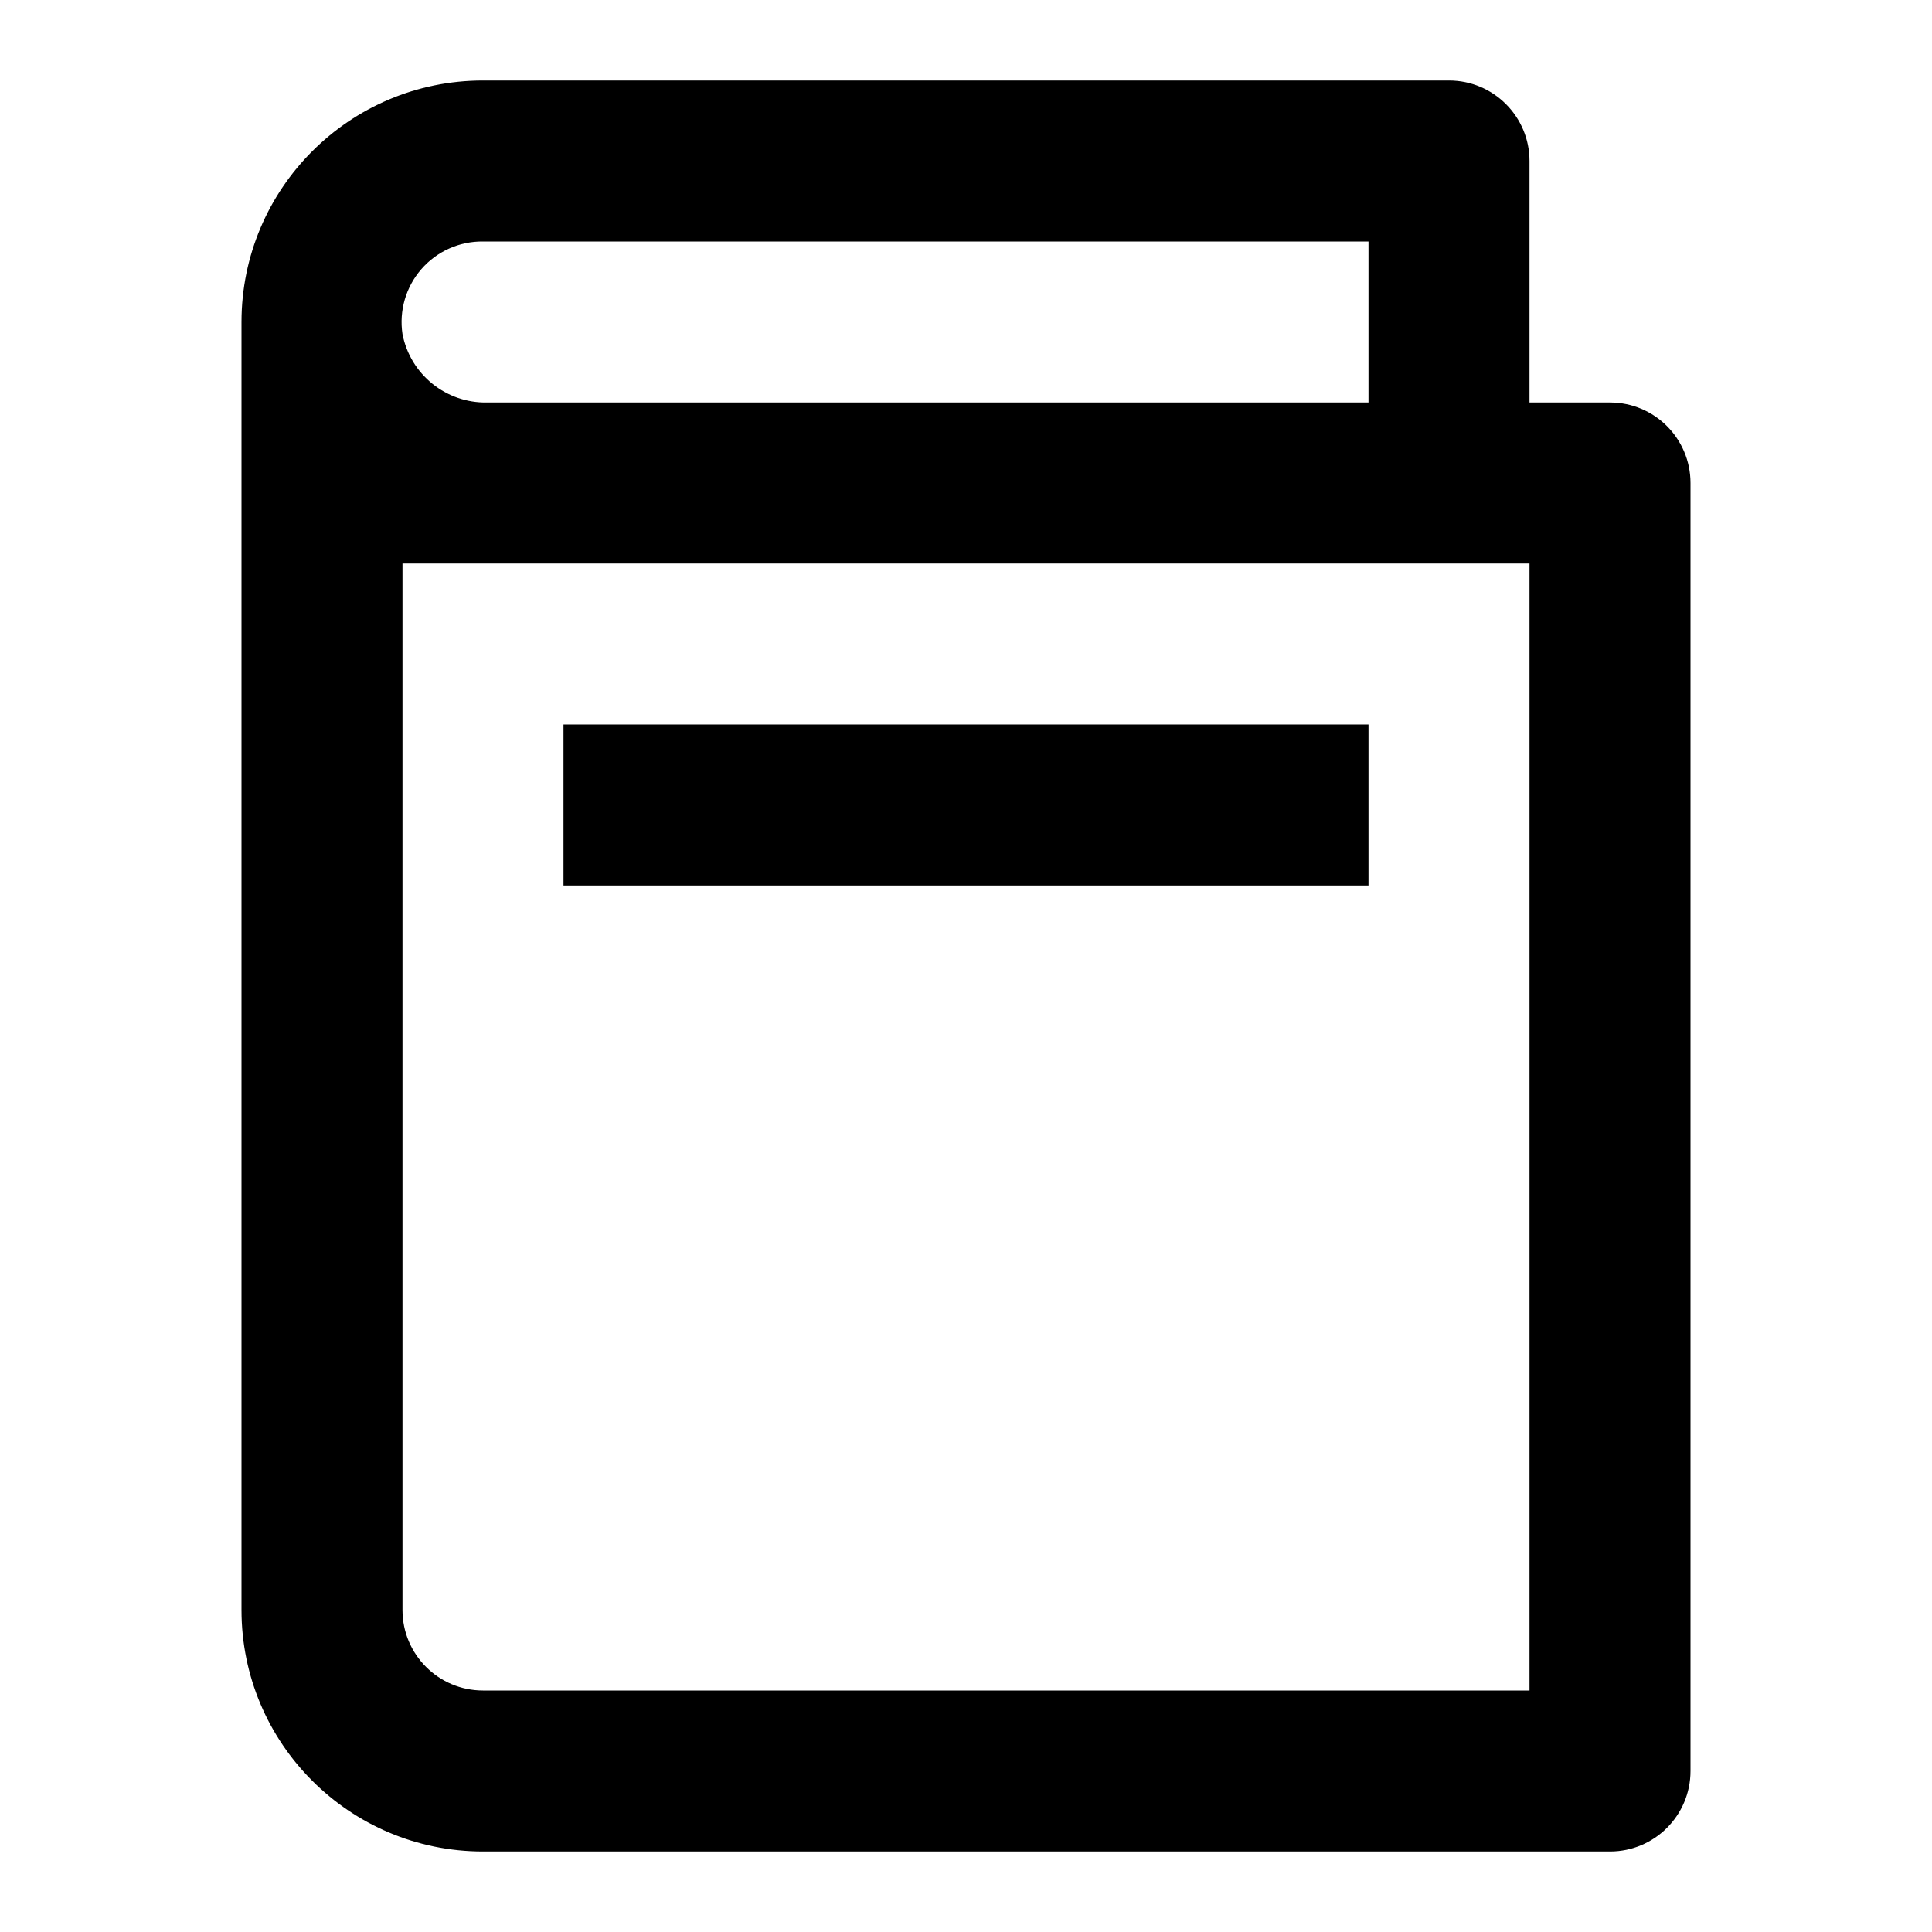
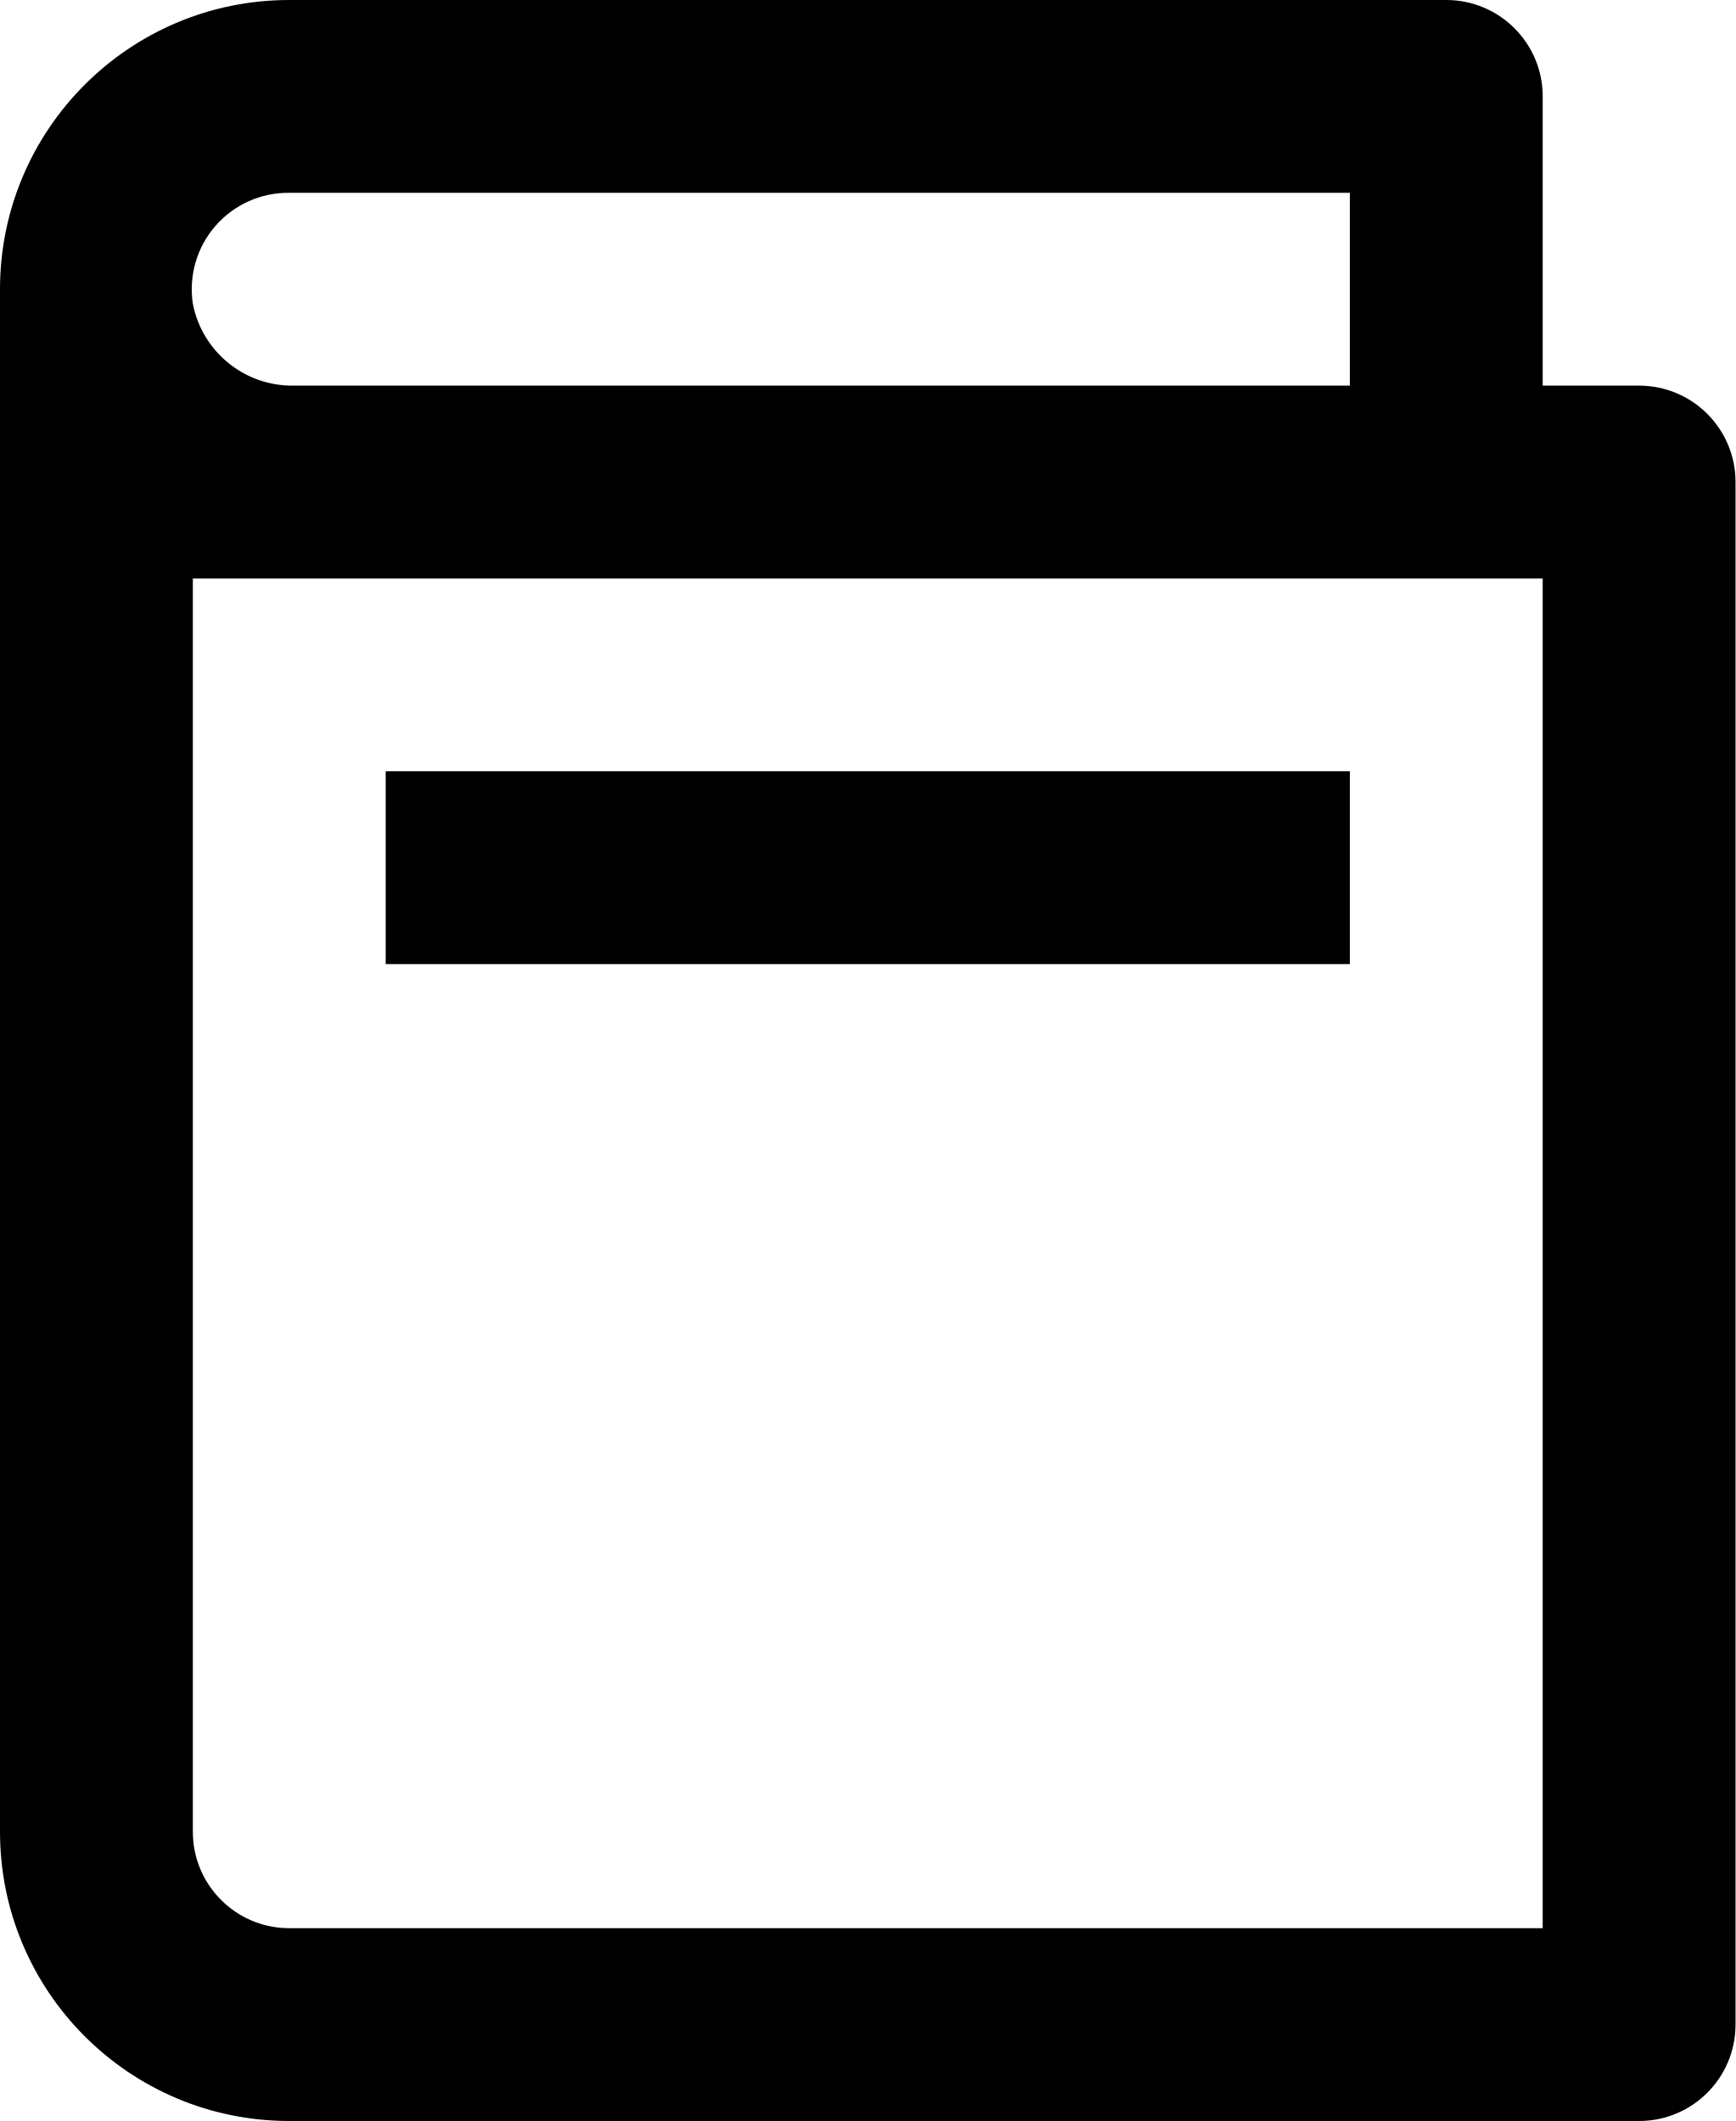
- <svg xmlns="http://www.w3.org/2000/svg" width="48" height="48" viewBox="0 0 48 48">
+ <svg xmlns="http://www.w3.org/2000/svg" width="36" height="44" viewBox="0 0 36 44">
  <g id="Layer_2" data-name="Layer 2">
-     <g id="invisible_box" data-name="invisible box">
-       <rect width="48" height="48" fill="none" />
-     </g>
    <g id="icons_Q2" data-name="icons Q2">
-       <path d="M40,10H38V4a2,2,0,0,0-2-2H12A6,6,0,0,0,6,8V40a6,6,0,0,0,6,6H40a2,2,0,0,0,2-2V12A2,2,0,0,0,40,10ZM12,6H34v4H12.1A2.1,2.1,0,0,1,10,8.3,2,2,0,0,1,12,6ZM38,42H12a2,2,0,0,1-2-2V14H38Z" />
-       <rect x="14" y="18" width="20" height="4" />
+       <g>
+         <path d="M34,8H32V2a2,2,0,0,0-2-2H6A6,6,0,0,0,0,6V38a6,6,0,0,0,6,6H34a2,2,0,0,0,2-2V10A2,2,0,0,0,34,8ZM6,4H28V8H6.1A2.1,2.1,0,0,1,4,6.3,2,2,0,0,1,6,4ZM32,40H6a2,2,0,0,1-2-2V12H32Z" />
+         <rect x="8" y="16" width="20" height="4" />
+       </g>
    </g>
  </g>
</svg>
